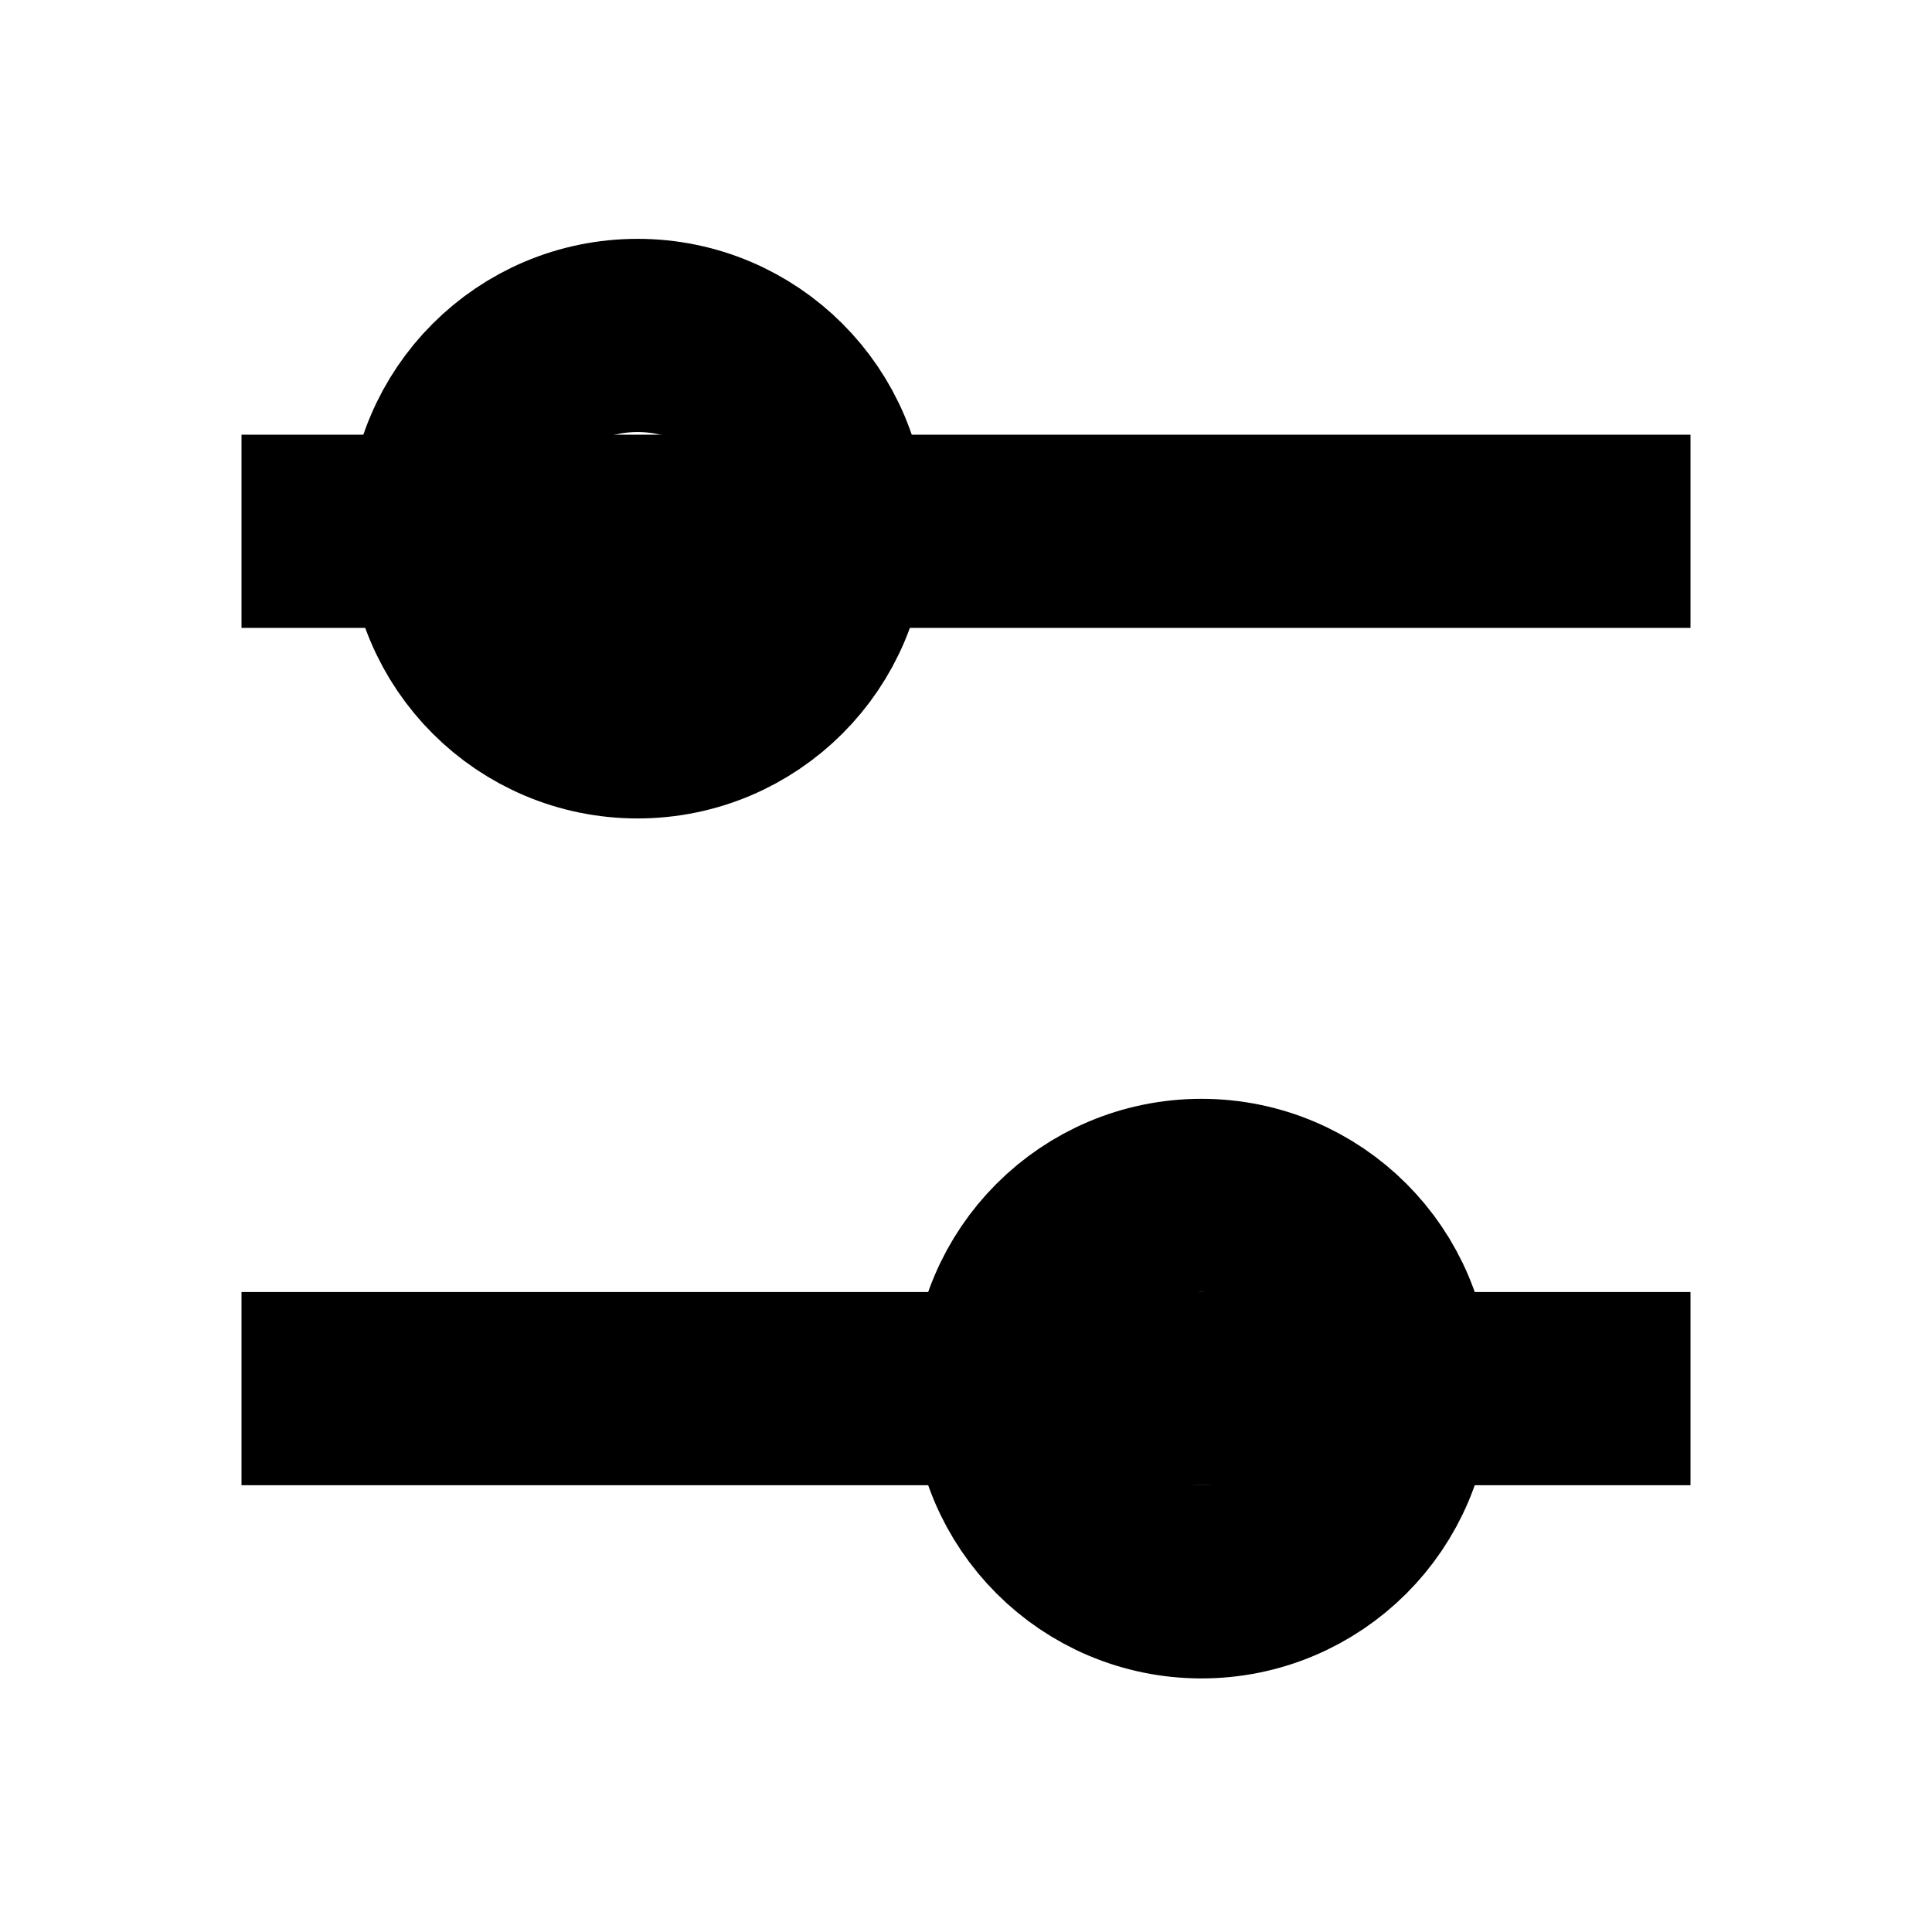
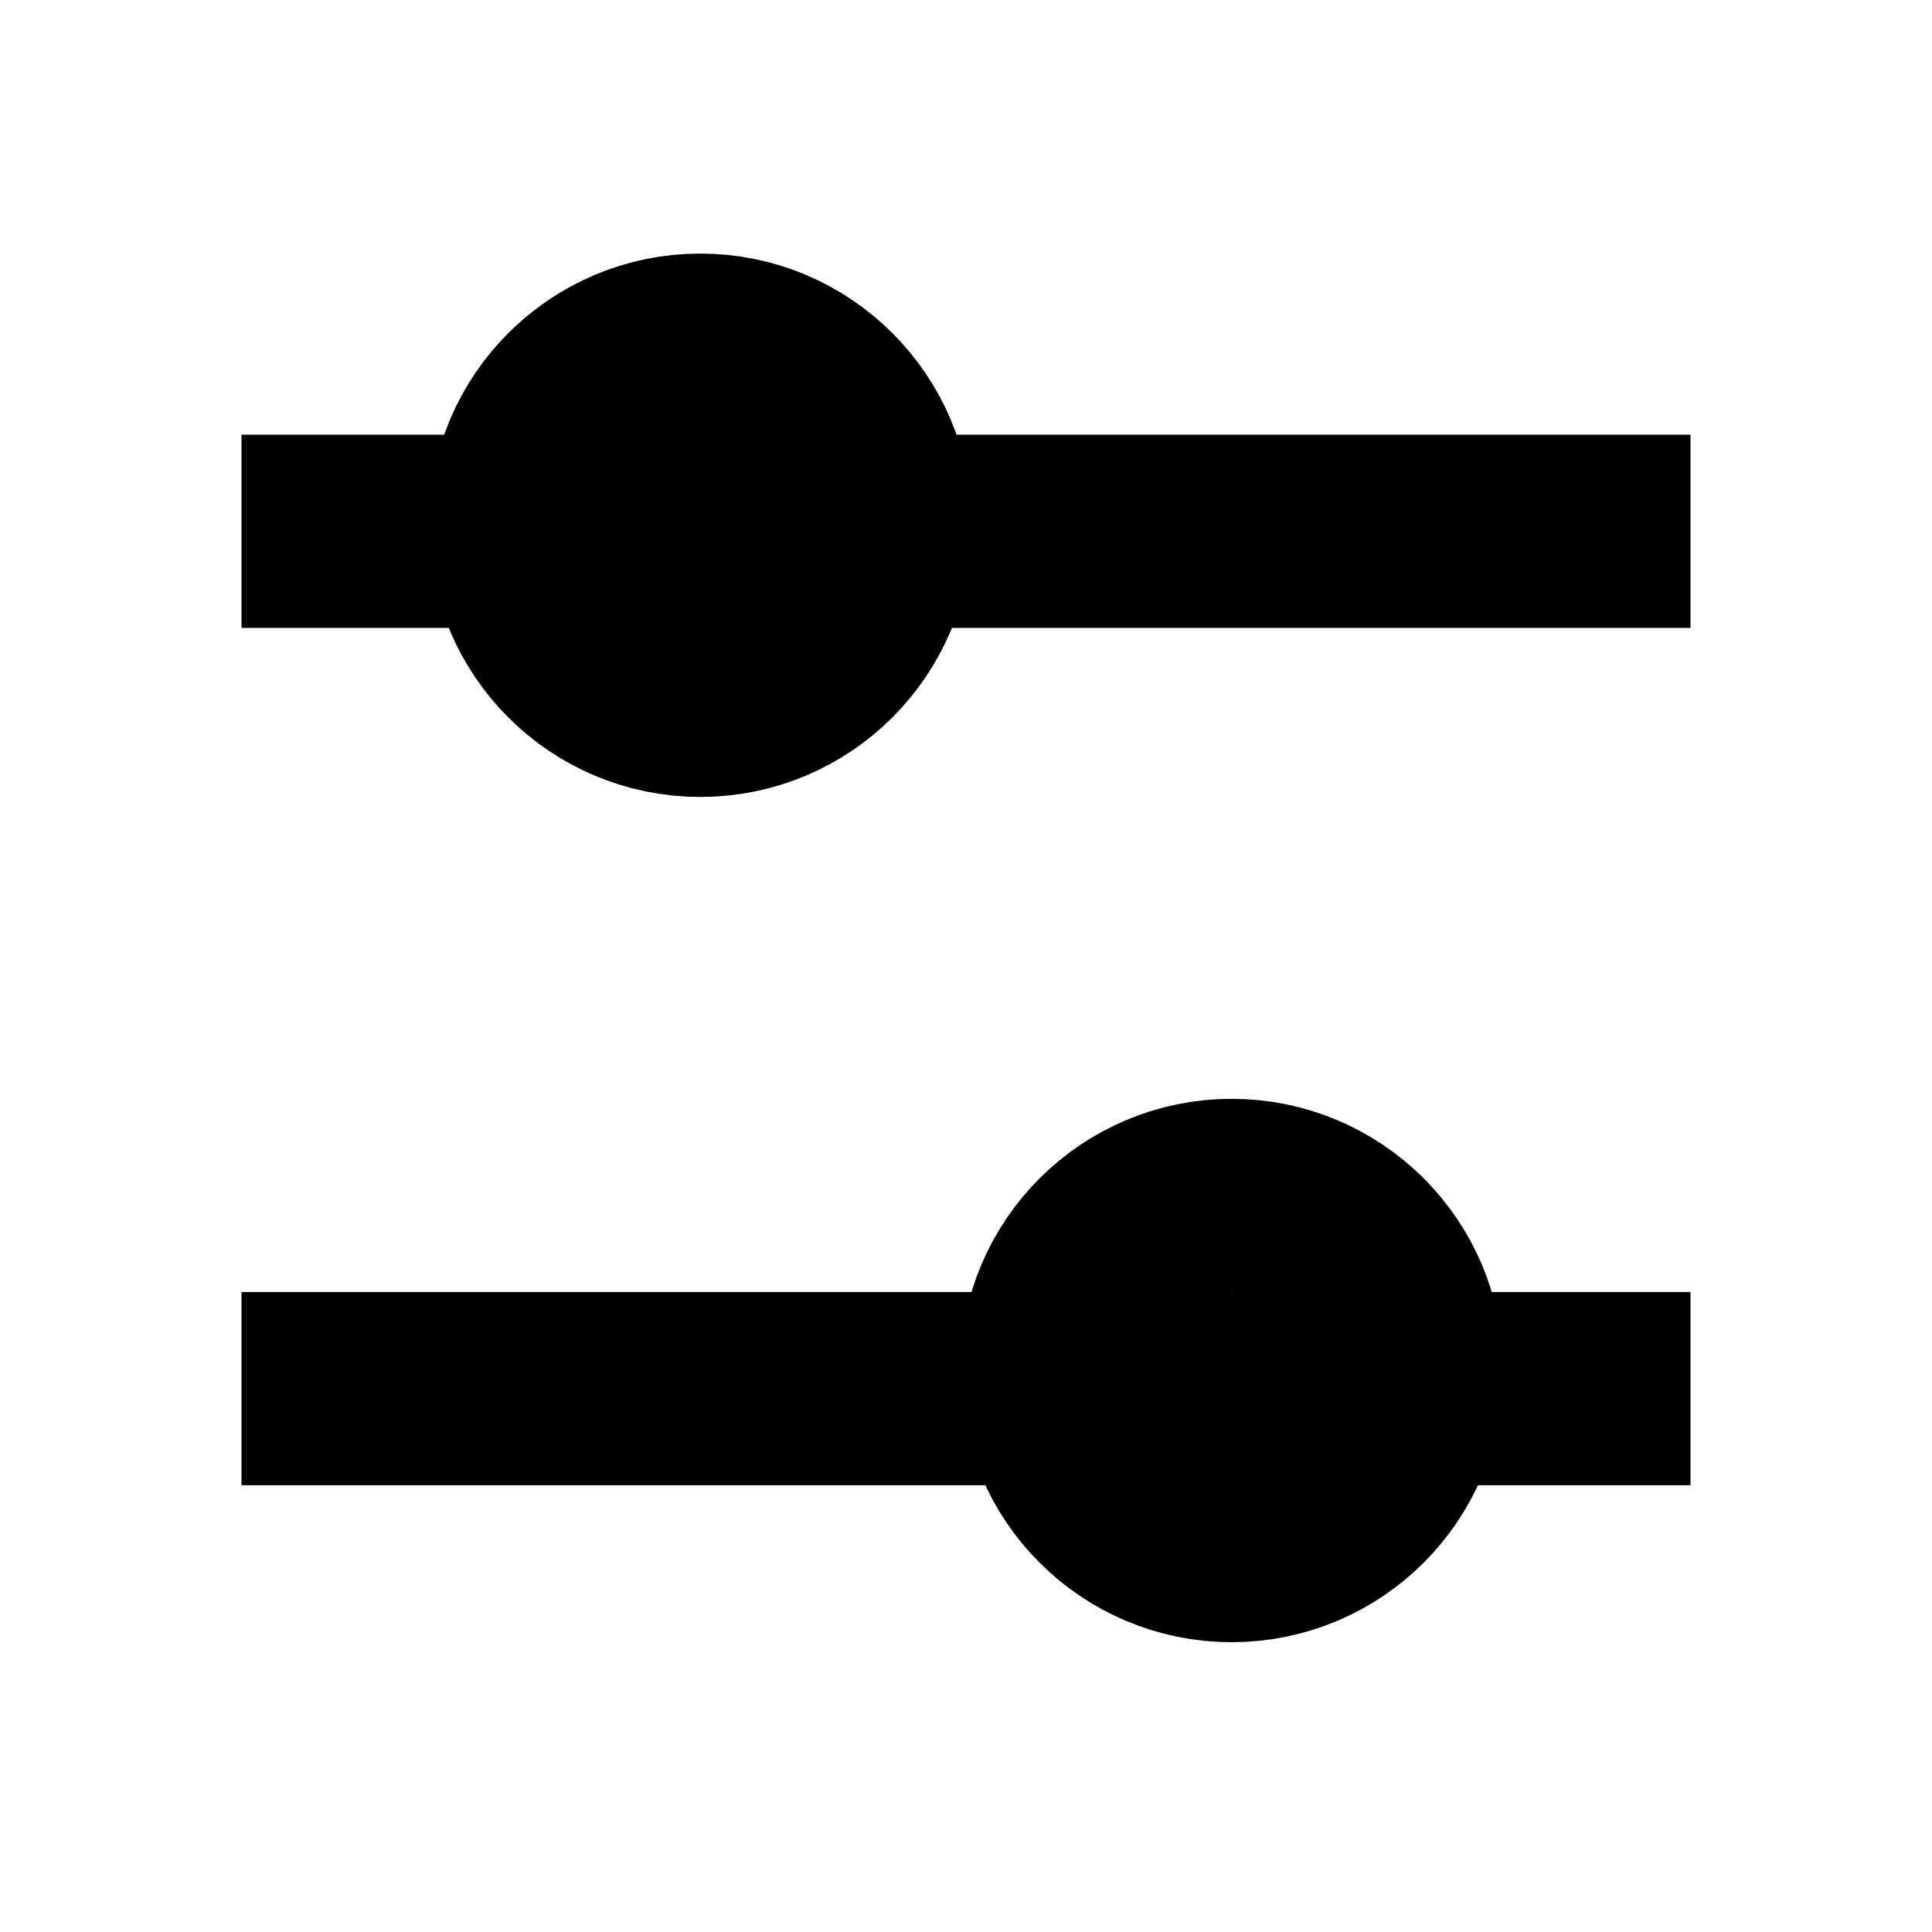
<svg xmlns="http://www.w3.org/2000/svg" id="Layer_3" viewBox="0 0 80 80">
  <defs>
    <style>.cls-1{fill:none;stroke:#000;stroke-miterlimit:10;stroke-width:8px;}</style>
  </defs>
  <line class="cls-1" x1="10" y1="22" x2="70" y2="22" />
-   <circle class="cls-1" cx="26.4" cy="21.89" r="8" />
  <line class="cls-1" x1="10" y1="57.5" x2="70" y2="57.5" />
-   <circle class="cls-1" cx="49.75" cy="57.5" r="8" />
+   <circle class="cls-1" cx="29" cy="21.75" r="7.25" />
+   <circle class="cls-1" cx="51" cy="56.75" r="7.25" />
</svg>
